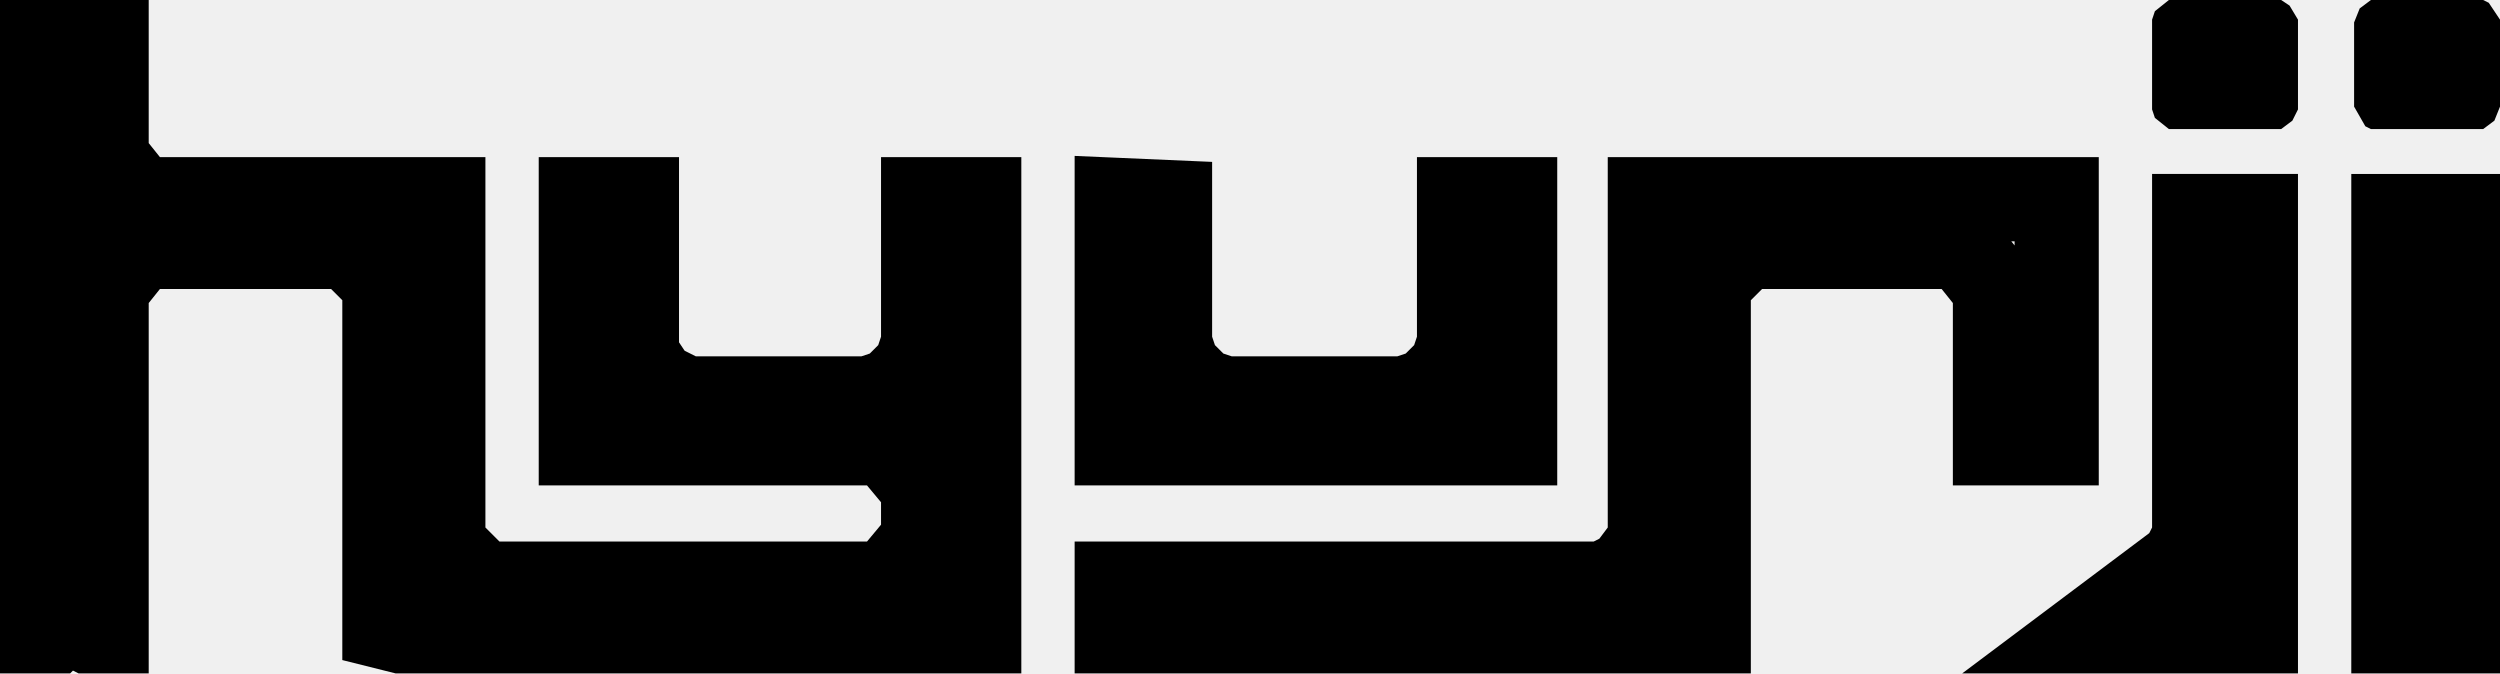
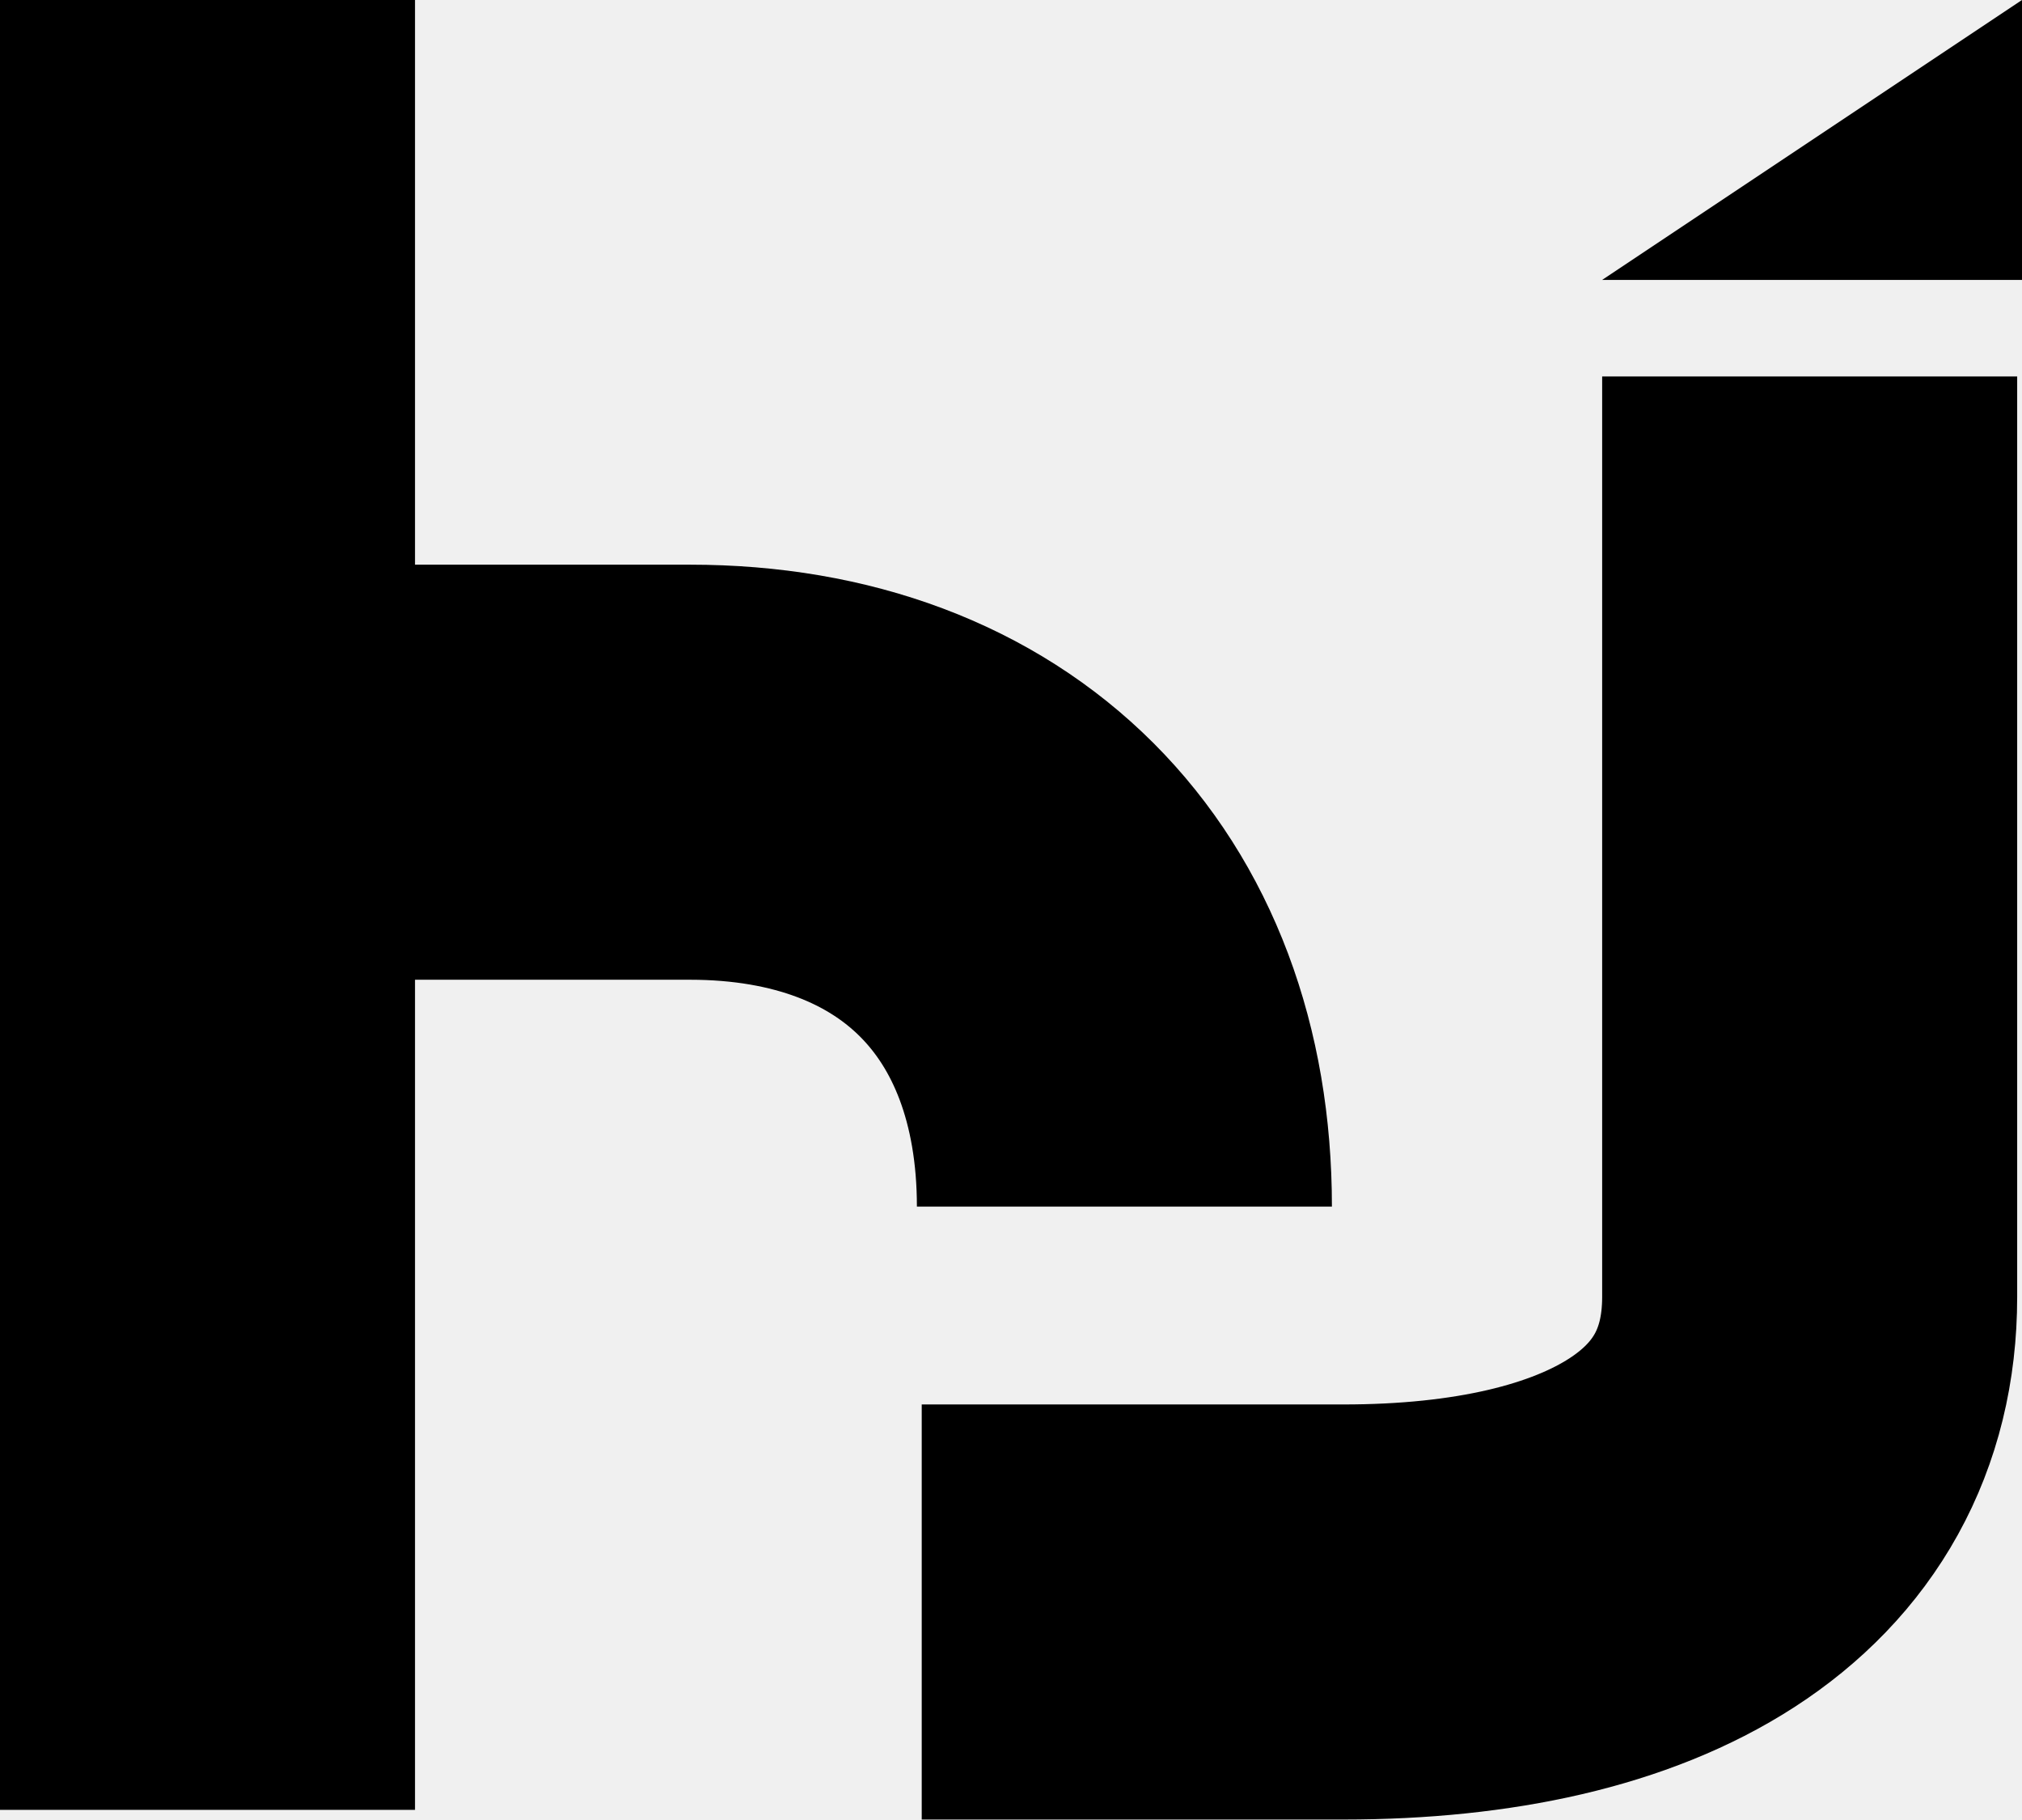
- <svg xmlns="http://www.w3.org/2000/svg" width="891" height="240" viewBox="0 0 891 240" fill="none">
-   <path d="M139.5 99.751L134.374 94.626L130.374 90.626L125.249 85.5H48.589L39.335 97.067L35.5 101.861V222.5H32.131L22.545 217.707L17.752 222.5H17.5V17.5H35.5V57.139L39.335 61.933L48.589 73.5H155.5V195.249L160.626 200.374L165.626 205.374L170.751 210.5H317.196L322.444 204.203L327.444 198.203L331.5 193.336V172.664L327.444 167.797L322.444 161.797L317.196 155.5H209.5V73.5H224.5V127.299L227.439 131.707L229.439 134.707L232.017 138.574L236.174 140.652L243.869 144.5H309.84L312.534 143.602L315.534 142.602L319.453 141.296L322.374 138.374L325.374 135.374L328.296 132.453L329.602 128.534L330.602 125.534L331.5 122.84V73.5H346.5V222.5H143.154L141.244 222.022L139.5 221.586V99.751Z" stroke="black" stroke-width="35" />
-   <path d="M711 102.738L707.713 98.63L699.209 88H621.787L609 100.787V225H398V208H571.541L574.708 206.416L576.708 205.416L579.875 203.833L582 201L588 193V71H733V158H711V102.738Z" stroke="black" stroke-width="30" />
-   <path d="M537 74V155H401V74.365L414 74.93V122.921L417.268 132.724L420.272 135.728L423.272 138.728L426.276 141.732L436.079 145H500.921L510.724 141.732L513.728 138.728L516.728 135.728L519.732 132.724L523 122.921V74H537Z" stroke="black" stroke-width="36" />
-   <path d="M794 87V215H774.333L777 213L781 210L785.722 206.459L788.36 201.181L792 193.901V87H794Z" stroke="black" stroke-width="50" />
-   <mask id="path-5-inside-1_323_106" fill="white">
-     <path d="M768 4L767 7V39L768 42L773 46H813L817 43L819 39V7L816 2L813 0H773L768 4Z" />
-   </mask>
-   <path d="M768 4L736.765 -35.043L725.235 -25.819L720.566 -11.811L768 4ZM767 7L719.566 -8.811L717 -1.114V7H767ZM767 39H717V47.114L719.566 54.811L767 39ZM768 42L720.566 57.811L725.235 71.819L736.765 81.043L768 42ZM773 46L741.765 85.043L755.461 96H773V46ZM813 46V96H829.667L843 86L813 46ZM817 43L847 83L856.443 75.918L861.721 65.361L817 43ZM819 39L863.721 61.361L869 50.803V39H819ZM819 7H869V-6.849L861.875 -18.725L819 7ZM816 2L858.875 -23.725L853.09 -33.366L843.735 -39.602L816 2ZM813 0L840.735 -41.602L828.139 -50H813V0ZM773 0V-50H755.461L741.765 -39.043L773 0ZM768 4L720.566 -11.811L719.566 -8.811L767 7L814.434 22.811L815.434 19.811L768 4ZM767 7H717V39H767H817V7H767ZM767 39L719.566 54.811L720.566 57.811L768 42L815.434 26.189L814.434 23.189L767 39ZM768 42L736.765 81.043L741.765 85.043L773 46L804.235 6.957L799.235 2.957L768 42ZM773 46V96H813V46V-4H773V46ZM813 46L843 86L847 83L817 43L787 3L783 6L813 46ZM817 43L861.721 65.361L863.721 61.361L819 39L774.279 16.639L772.279 20.639L817 43ZM819 39H869V7H819H769V39H819ZM819 7L861.875 -18.725L858.875 -23.725L816 2L773.125 27.725L776.125 32.725L819 7ZM816 2L843.735 -39.602L840.735 -41.602L813 0L785.265 41.602L788.265 43.602L816 2ZM813 0V-50H773V0V50H813V0ZM773 0L741.765 -39.043L736.765 -35.043L768 4L799.235 43.043L804.235 39.043L773 0Z" fill="black" mask="url(#path-5-inside-1_323_106)" />
-   <path d="M866 87V215H863V87H866Z" stroke="black" stroke-width="50" />
-   <mask id="path-8-inside-2_323_106" fill="white">
-     <path d="M841 3L839 8V38L843 45L845 46H885L889 43L891 38V7L887 1L885 0H845L841 3Z" />
-   </mask>
-   <path d="M841 3L811 -37L799.783 -28.587L794.576 -15.569L841 3ZM839 8L792.576 -10.569L789 -1.629V8H839ZM839 38H789V51.278L795.588 62.807L839 38ZM843 45L799.588 69.807L807.099 82.951L820.639 89.721L843 45ZM845 46L822.639 90.721L833.197 96H845V46ZM885 46V96H901.667L915 86L885 46ZM889 43L919 83L930.217 74.588L935.424 61.569L889 43ZM891 38L937.424 56.569L941 47.629V38H891ZM891 7H941V-8.139L932.603 -20.735L891 7ZM887 1L928.603 -26.735L921.237 -37.783L909.361 -43.721L887 1ZM885 0L907.361 -44.721L896.803 -50H885V0ZM845 0V-50H828.333L815 -40L845 0ZM841 3L794.576 -15.569L792.576 -10.569L839 8L885.424 26.57L887.424 21.57L841 3ZM839 8H789V38H839H889V8H839ZM839 38L795.588 62.807L799.588 69.807L843 45L886.412 20.193L882.412 13.193L839 38ZM843 45L820.639 89.721L822.639 90.721L845 46L867.361 1.279L865.361 0.279L843 45ZM845 46V96H885V46V-4H845V46ZM885 46L915 86L919 83L889 43L859 3L855 6L885 46ZM889 43L935.424 61.569L937.424 56.569L891 38L844.576 19.43L842.576 24.43L889 43ZM891 38H941V7H891H841V38H891ZM891 7L932.603 -20.735L928.603 -26.735L887 1L845.397 28.735L849.397 34.735L891 7ZM887 1L909.361 -43.721L907.361 -44.721L885 0L862.639 44.721L864.639 45.721L887 1ZM885 0V-50H845V0V50H885V0ZM845 0L815 -40L811 -37L841 3L871 43L875 40L845 0Z" fill="black" mask="url(#path-8-inside-2_323_106)" />
+ <svg xmlns="http://www.w3.org/2000/svg" width="419" height="377" viewBox="0 0 419 377" fill="none">
+   <path d="M407.5 46.5H369.981L407.5 21.487V46.5Z" stroke="black" stroke-width="23" />
+   <path d="M43 0L43 375" stroke="black" stroke-width="86" stroke-linejoin="round" />
+   <path d="M43 160H143C198 160 233 195 233 250" stroke="black" stroke-width="86" stroke-linejoin="round" />
+   <path d="M375 78V268.745C375 311.914 336.667 334 278.4 334H191" stroke="black" stroke-width="86" stroke-linejoin="round" />
</svg>
